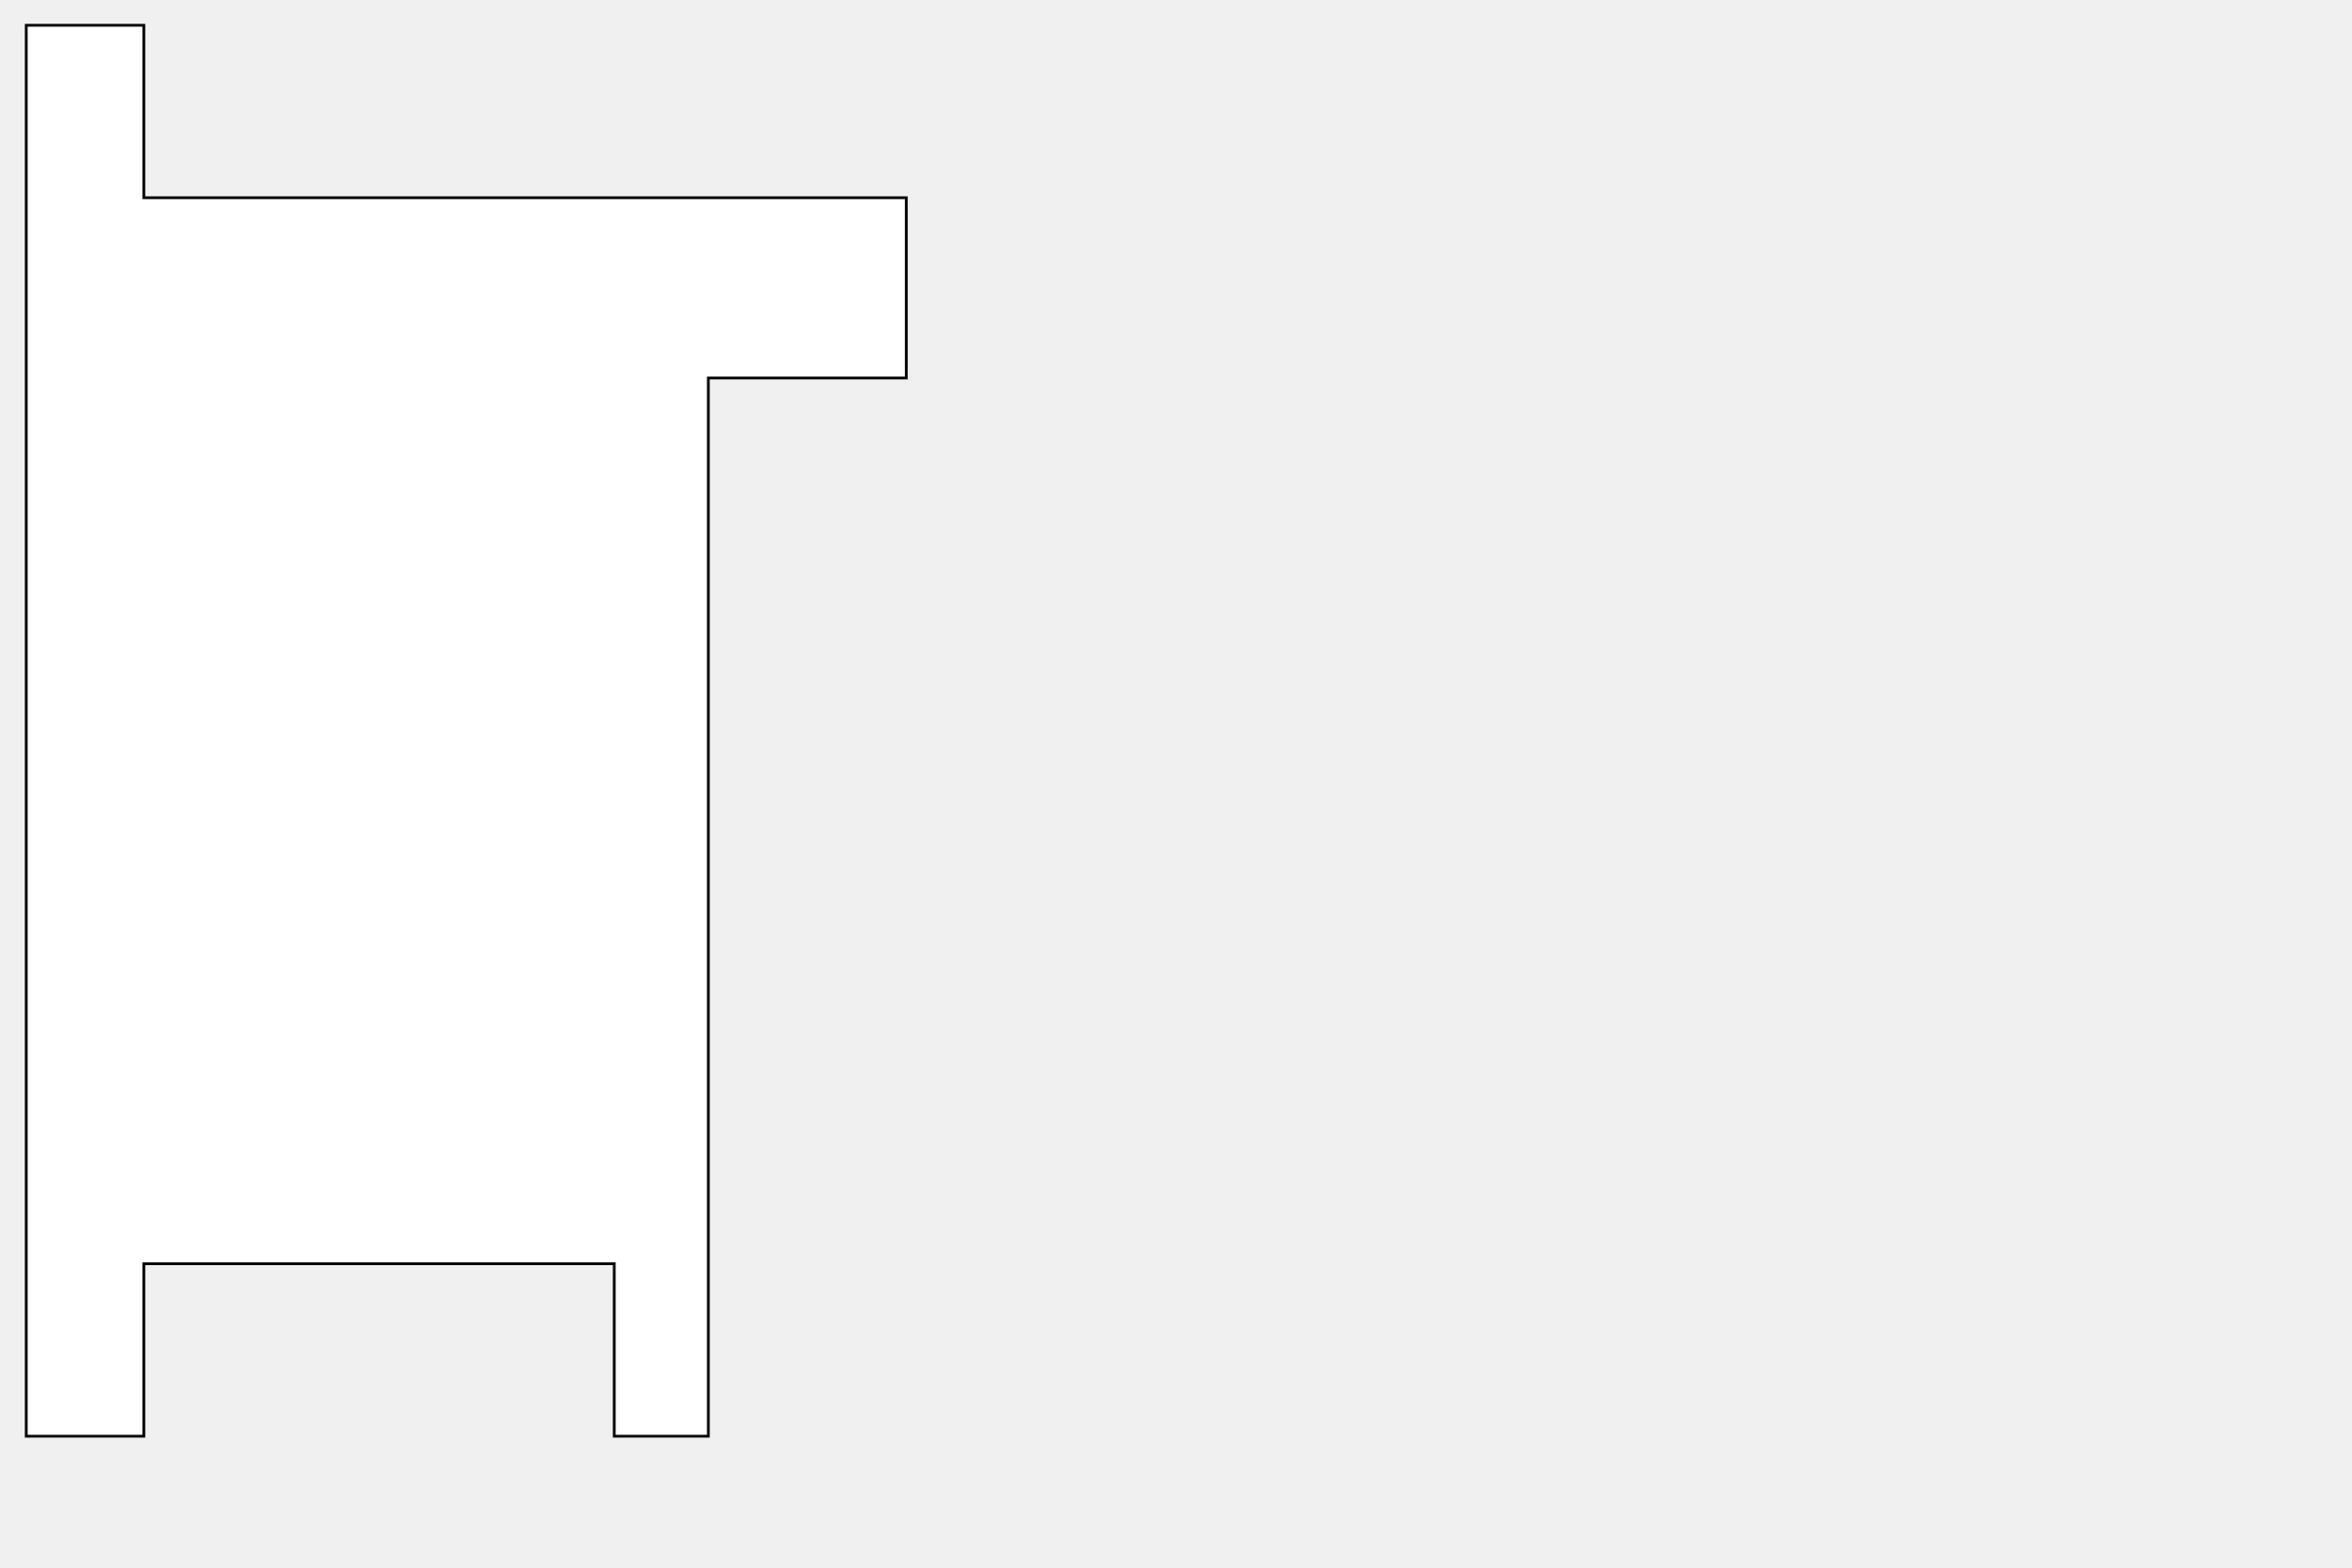
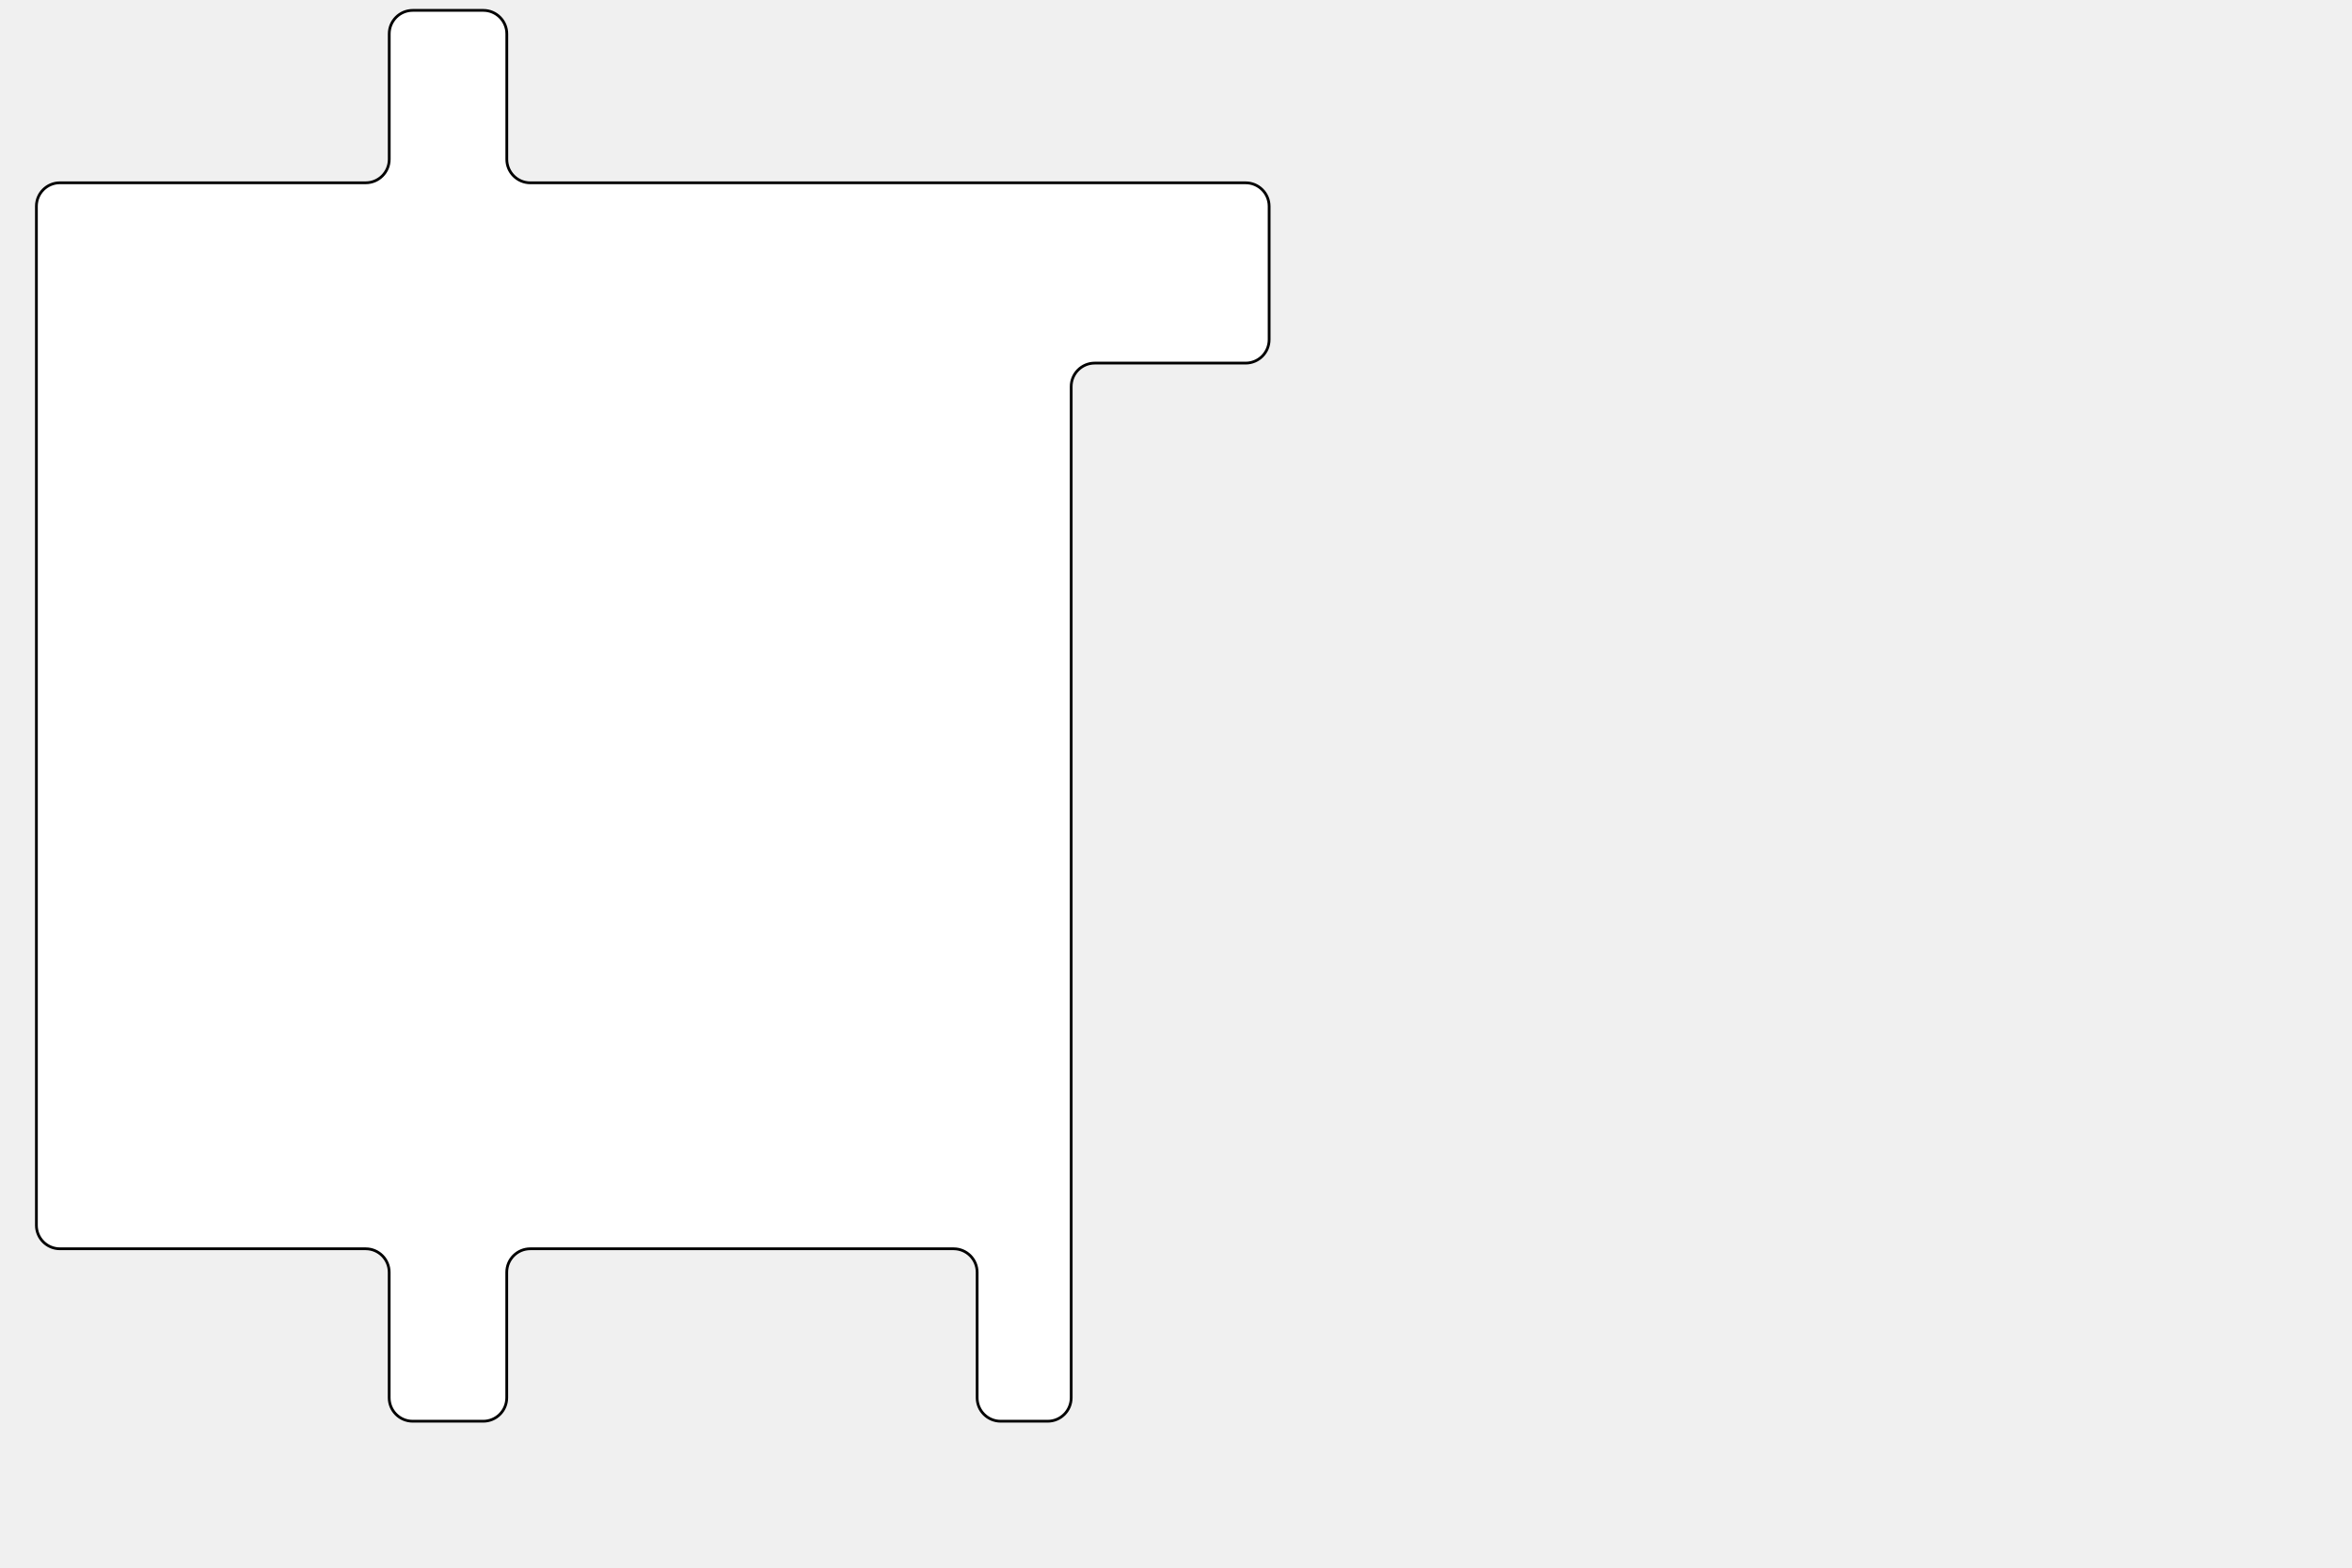
<svg xmlns="http://www.w3.org/2000/svg" version="1.0" id="レイヤー_1" x="0px" y="0px" viewBox="0 0 850.39 566.93" style="enable-background:new 0 0 850.39 566.93;" xml:space="preserve">
  <style type="text/css">
	.st0{fill:#FFFFFF;stroke:#000000;stroke-miterlimit:10;}
</style>
-   <polygon class="st0" points="307.13,71.5 256.11,71.5 52.01,71.5 52.01,9.14 9.49,9.14 9.49,519.38 52.01,519.38 52.01,457.01   222.09,457.01 222.09,519.38 256.11,519.38 256.11,457.01 256.11,136.7 307.13,136.7 327.68,136.7 327.68,71.5 " />
+   <path class="st0" d="M438.36,66.11h-51.02h-195.6c-4.7,0-8.5-3.81-8.5-8.5V12.25c0-4.7-3.81-8.5-8.5-8.5h-25.51  c-4.7,0-8.5,3.81-8.5,8.5V57.6c0,4.7-3.81,8.5-8.5,8.5H21.66c-4.7,0-8.5,3.81-8.5,8.5v368.5c0,4.7,3.81,8.5,8.5,8.5h110.55  c4.7,0,8.5,3.81,8.5,8.5v45.36c0,4.7,3.81,8.5,8.5,8.5h25.51c4.7,0,8.5-3.81,8.5-8.5v-45.36c0-4.7,3.81-8.5,8.5-8.5h153.07  c4.7,0,8.5,3.81,8.5,8.5v45.36c0,4.7,3.81,8.5,8.5,8.5h17.01c4.7,0,8.5-3.81,8.5-8.5v-53.87V139.81c0-4.7,3.81-8.5,8.5-8.5h42.52  h12.05c4.7,0,8.5-3.81,8.5-8.5V74.61c0-4.7-3.81-8.5-8.5-8.5H438.36z" />
</svg>
